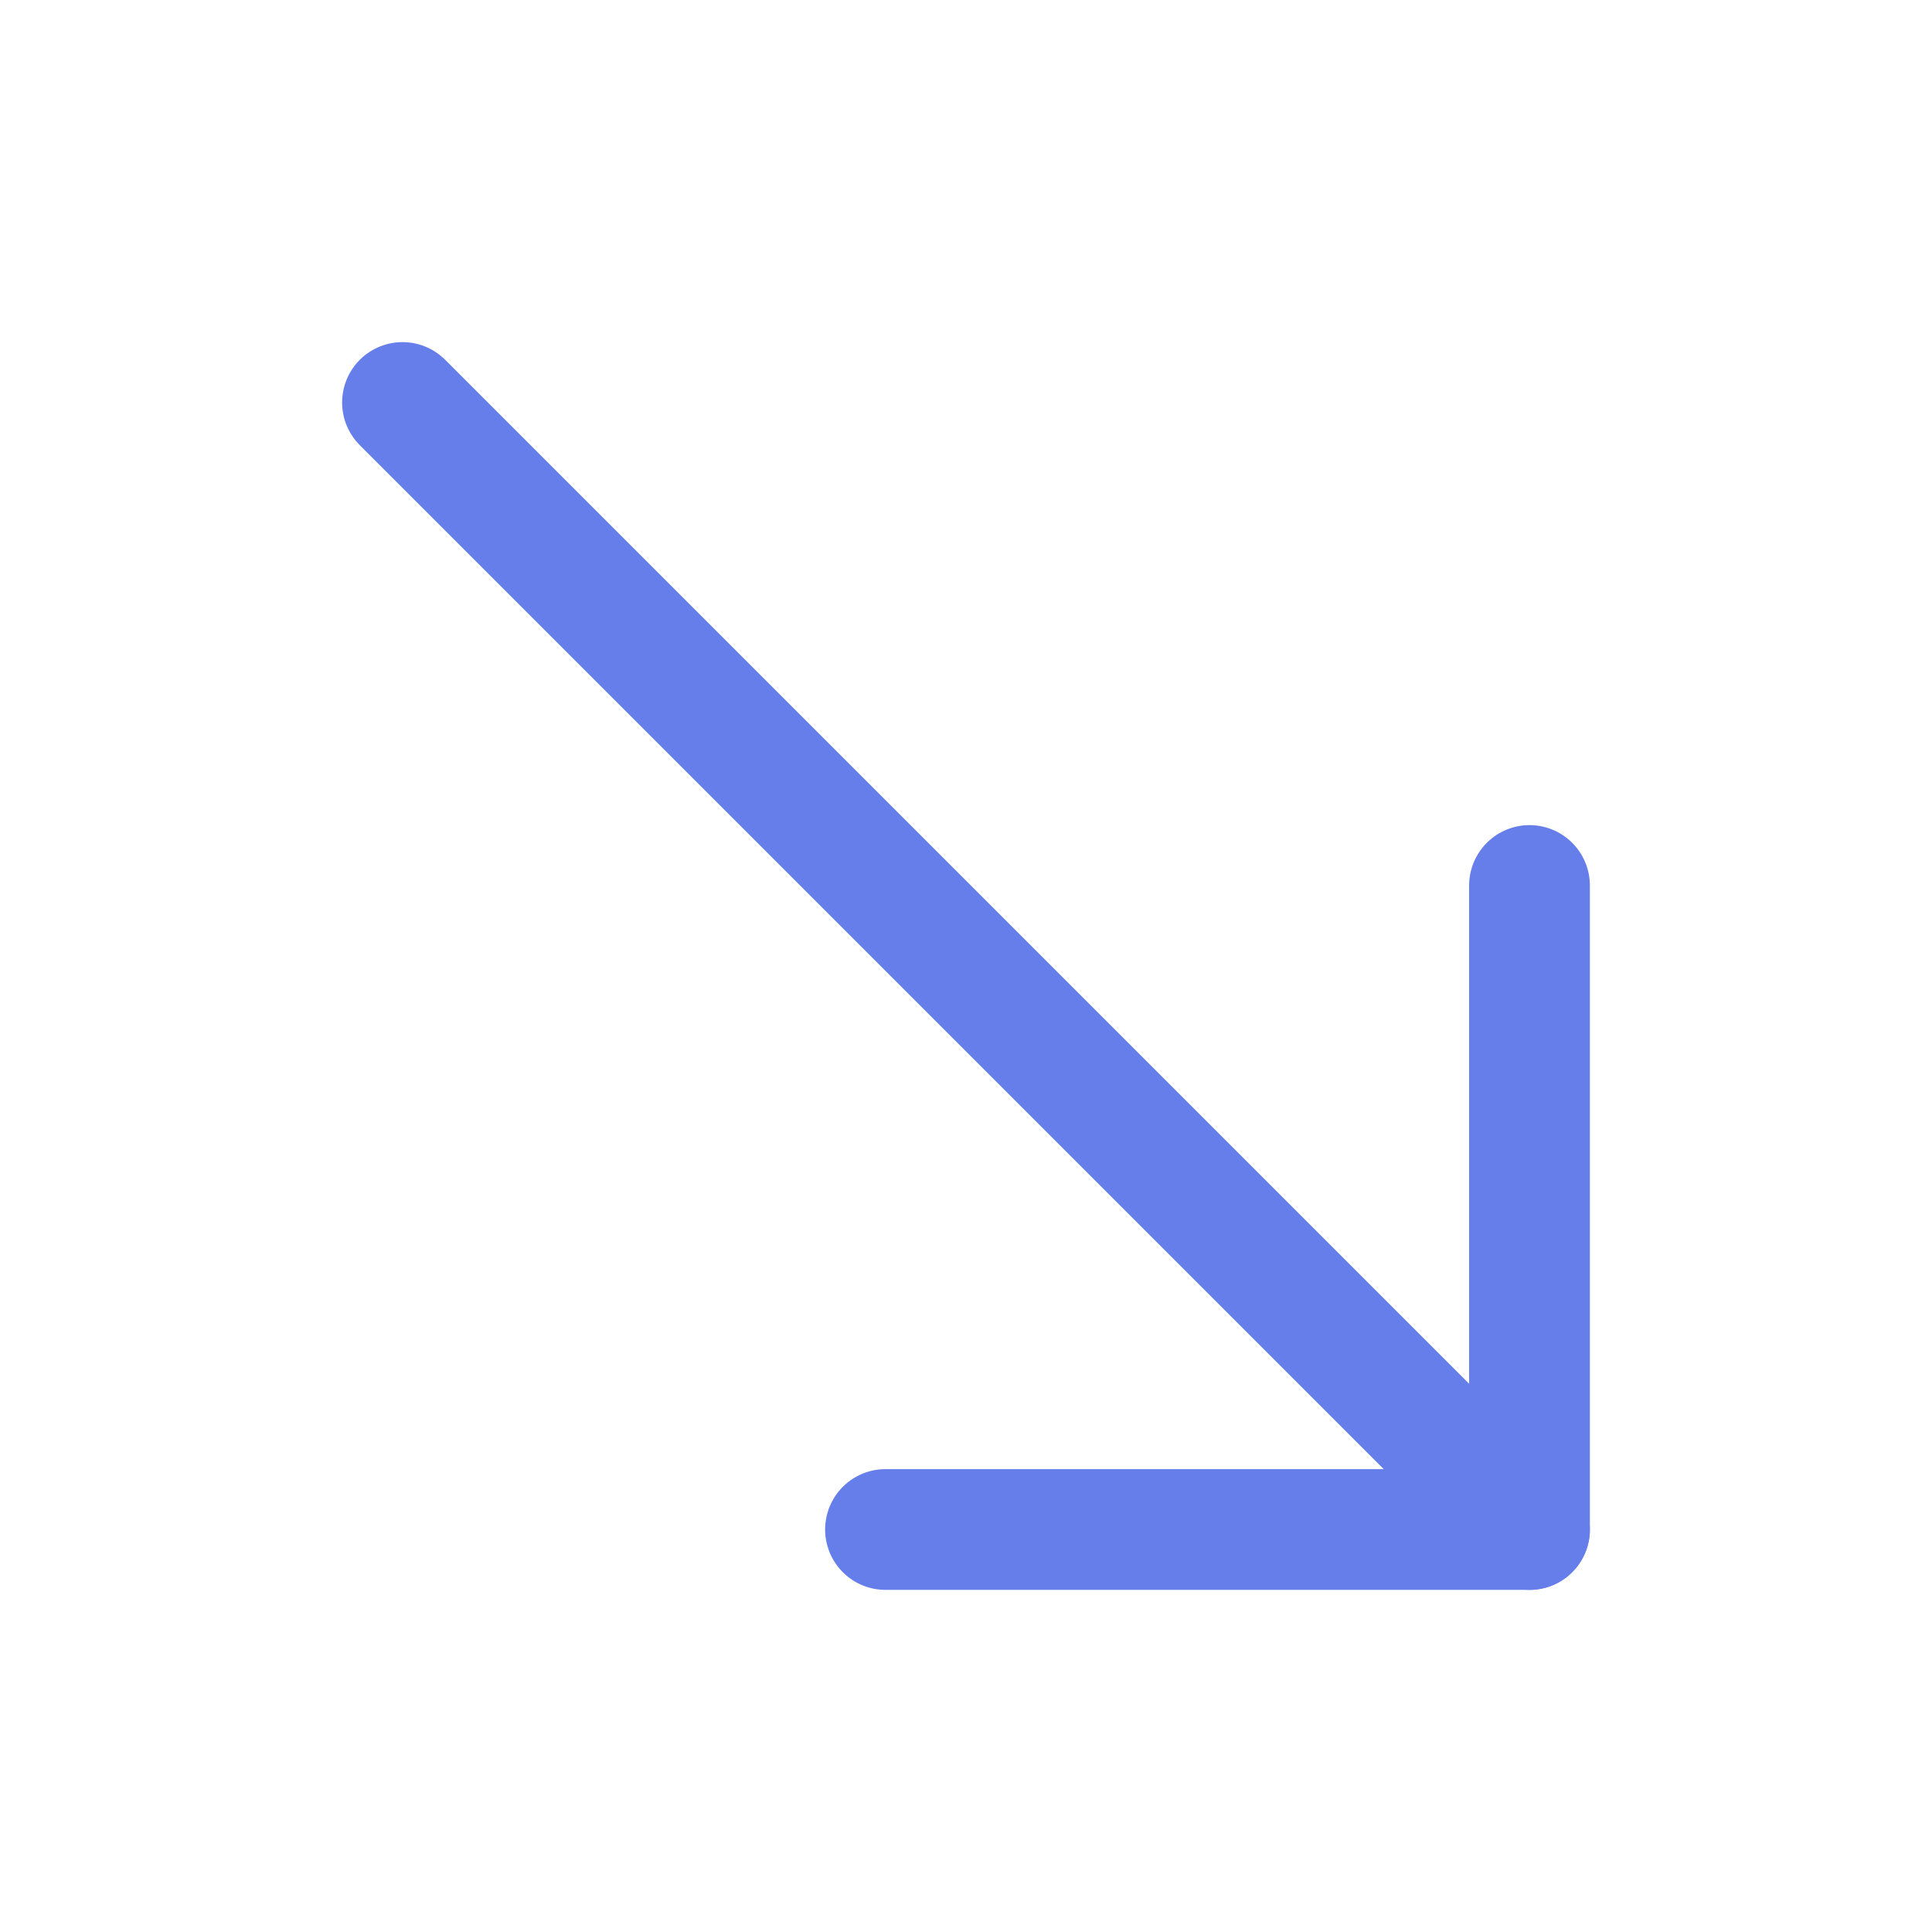
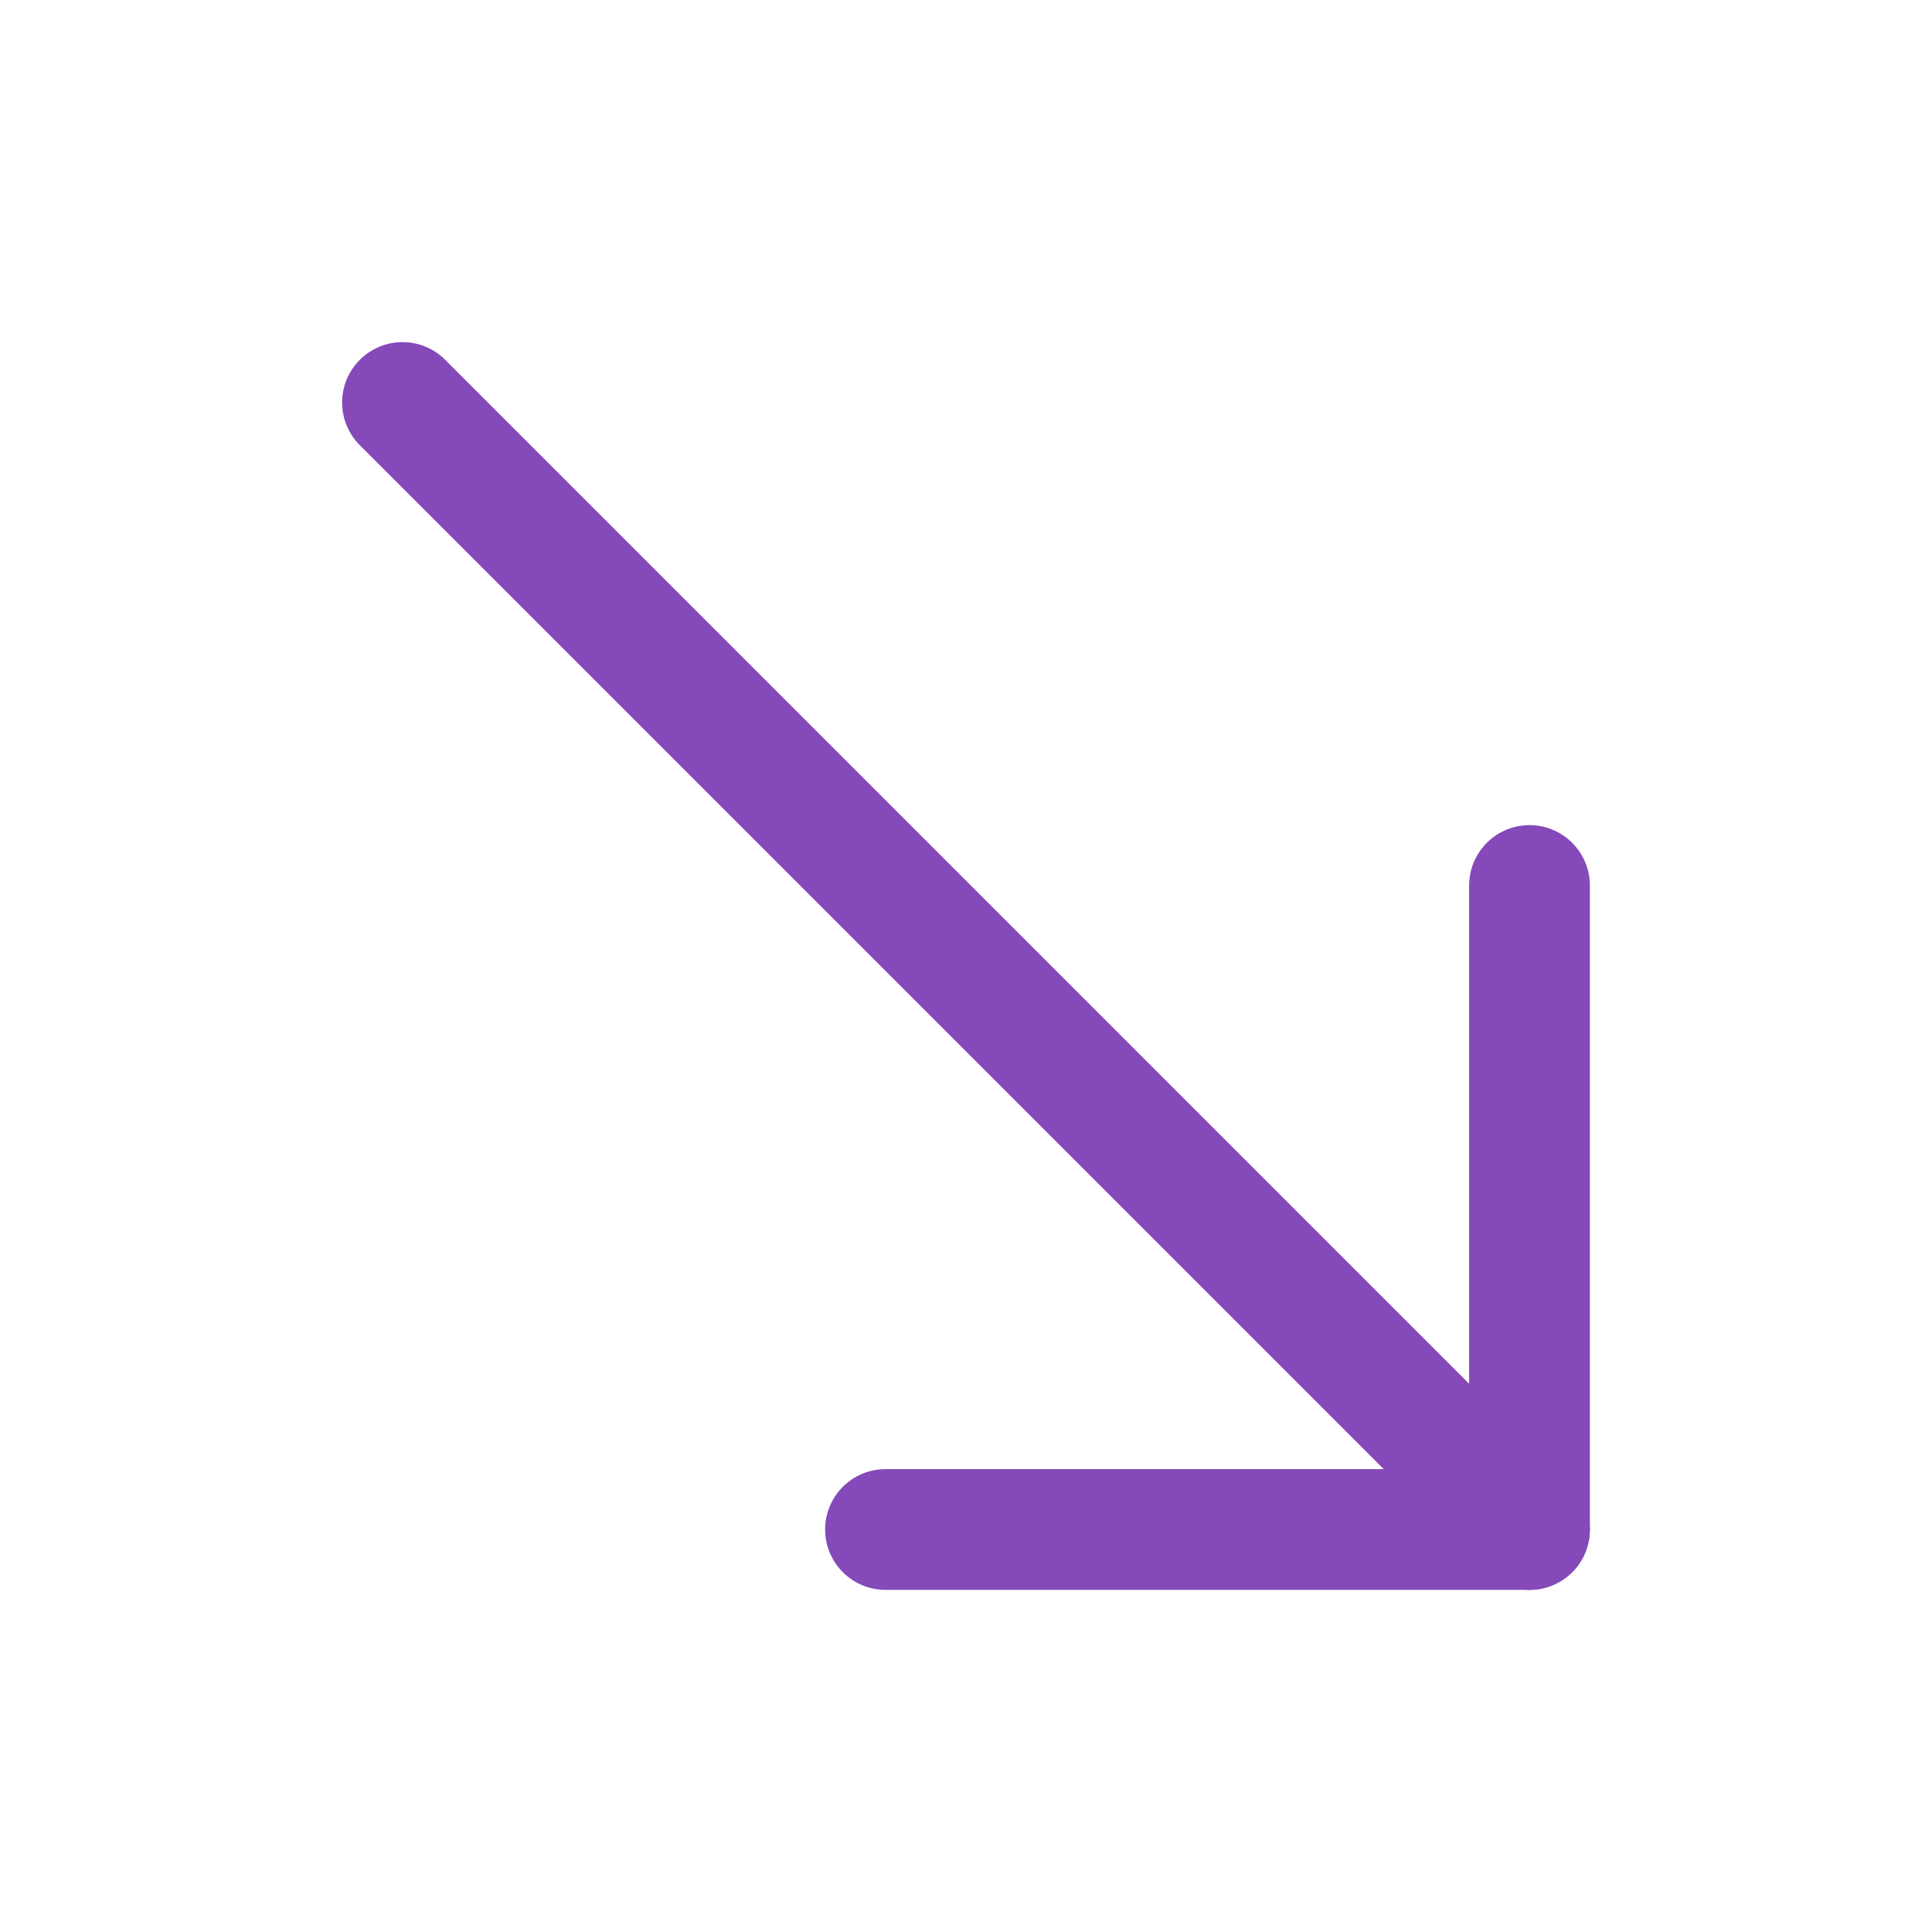
- <svg xmlns="http://www.w3.org/2000/svg" role="img" width="48px" height="48px" viewBox="0 0 24 24" aria-labelledby="arrowRightBottomIconTitle" stroke="#667eea" stroke-width="1.5" stroke-linecap="round" stroke-linejoin="round" fill="none" color="#667eea">
+ <svg xmlns="http://www.w3.org/2000/svg" role="img" width="48px" height="48px" viewBox="0 0 24 24" aria-labelledby="arrowRightBottomIconTitle" stroke="#8549b9" stroke-width="1.5" stroke-linecap="round" stroke-linejoin="round" fill="none" color="#8549b9">
  <path d="M19 11v8h-8" />
  <path stroke-linecap="round" d="M19 19l-1-1" />
  <path d="M18 18L5 5" />
</svg>
